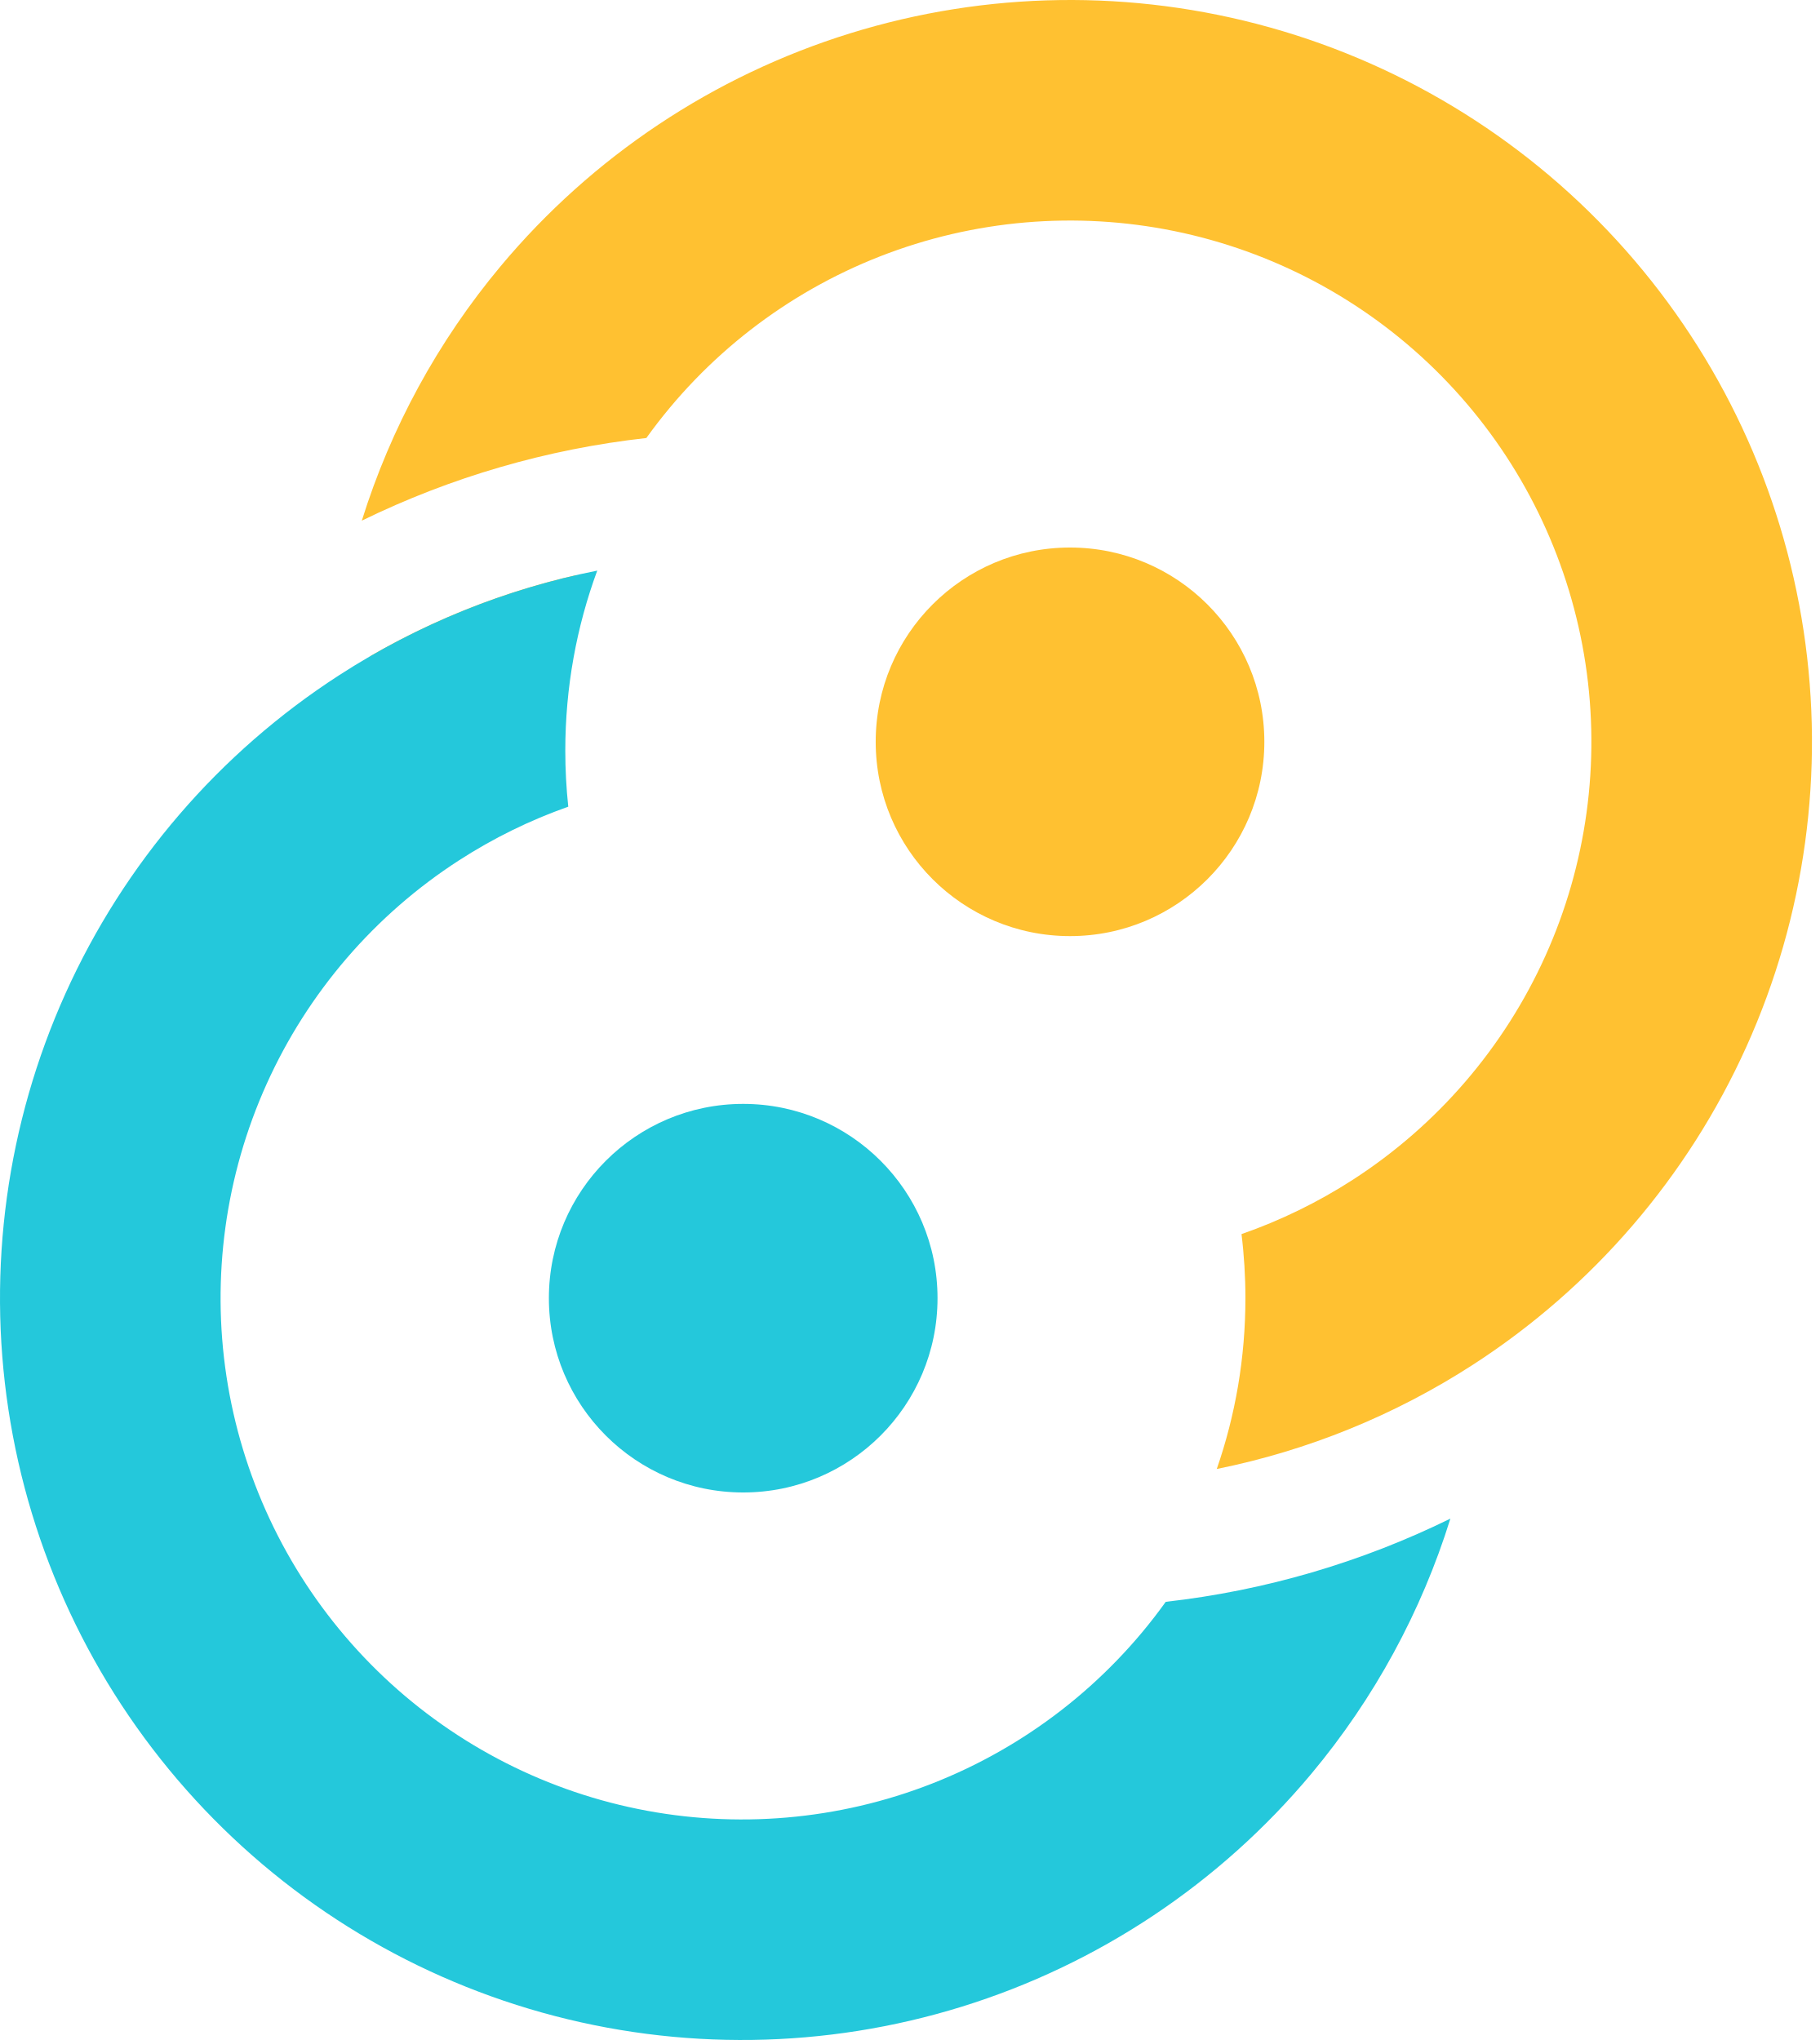
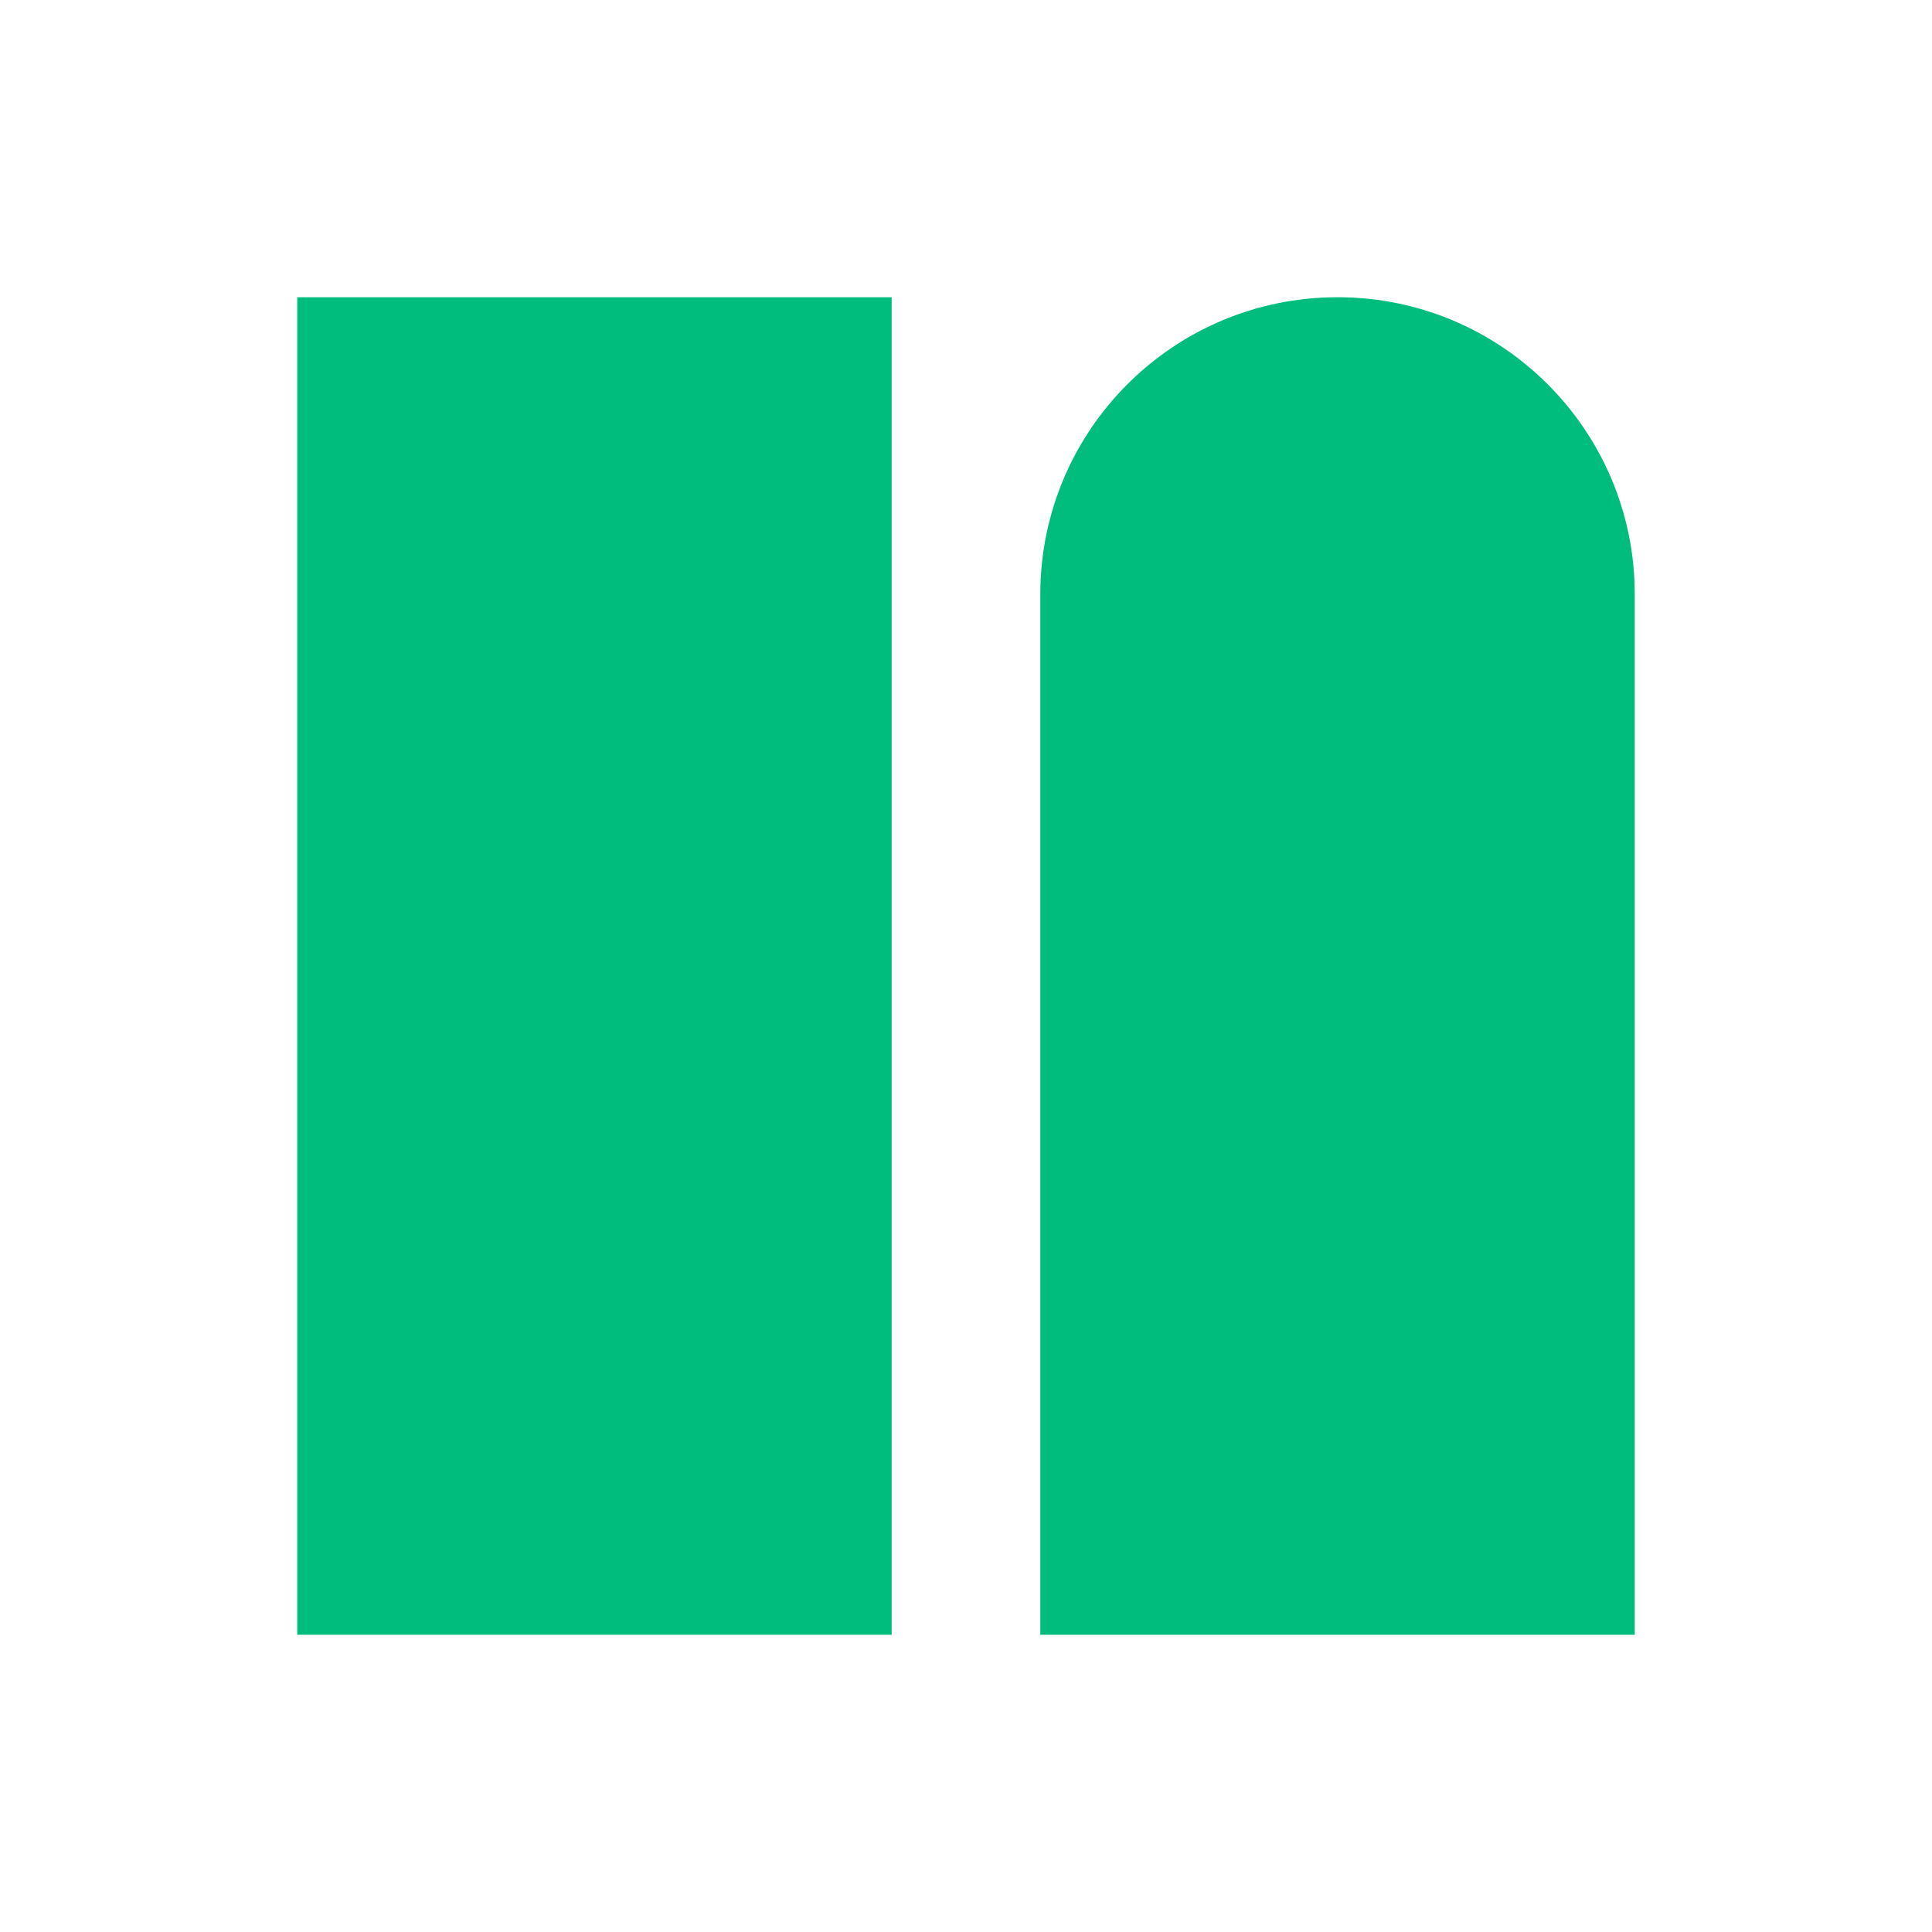
- <svg xmlns="http://www.w3.org/2000/svg" width="206" height="231" viewBox="0 0 206 231" fill="none">
-   <path d="M143.143 84C143.143 96.15 133.293 106 121.143 106C108.992 106 99.143 96.15 99.143 84C99.143 71.85 108.992 62 121.143 62C133.293 62 143.143 71.85 143.143 84Z" fill="#FFC131" />
-   <ellipse cx="84.143" cy="147" rx="22" ry="22" transform="rotate(180 84.1426 147)" fill="#24C8DB" />
-   <path fill-rule="evenodd" clip-rule="evenodd" d="M166.738 154.548C157.86 160.286 148.023 164.269 137.757 166.341C139.858 160.282 141 153.774 141 147C141 144.543 140.85 142.121 140.558 139.743C144.975 138.204 149.215 136.139 153.183 133.575C162.73 127.404 170.292 118.608 174.961 108.244C179.63 97.88 181.207 86.388 179.502 75.149C177.798 63.91 172.884 53.402 165.352 44.888C157.82 36.374 147.99 30.216 137.042 27.155C126.095 24.093 114.496 24.257 103.64 27.627C92.784 30.998 83.132 37.432 75.844 46.155C74.91 47.273 74.021 48.422 73.176 49.599C61.929 50.849 51.036 54.032 40.963 58.956C44.242 48.459 49.565 38.659 56.679 30.144C67.05 17.73 80.786 8.574 96.235 3.778C111.685 -1.019 128.19 -1.253 143.769 3.105C159.348 7.462 173.337 16.225 184.056 28.341C194.775 40.457 201.767 55.41 204.193 71.404C206.619 87.398 204.374 103.752 197.73 118.501C191.086 133.25 180.324 145.767 166.738 154.548ZM41.963 74.275L62.556 76.804C63.046 72.813 63.94 68.902 65.214 65.127C57.047 67.002 49.209 70.087 41.963 74.275Z" fill="#FFC131" />
-   <path fill-rule="evenodd" clip-rule="evenodd" d="M38.404 76.452C47.349 70.671 57.268 66.671 67.617 64.613C65.277 70.967 64 77.834 64 85C64 87.143 64.114 89.26 64.337 91.344C60.009 92.873 55.853 94.909 51.96 97.426C42.413 103.596 34.85 112.392 30.182 122.756C25.513 133.12 23.936 144.612 25.64 155.851C27.345 167.09 32.258 177.598 39.791 186.112C47.323 194.626 57.153 200.784 68.1 203.846C79.048 206.907 90.646 206.743 101.502 203.373C112.359 200.002 122.011 193.568 129.299 184.845C130.237 183.722 131.131 182.567 131.979 181.383C143.235 180.114 154.132 176.91 164.205 171.962C160.929 182.49 155.596 192.319 148.464 200.856C138.092 213.27 124.357 222.426 108.907 227.222C93.458 232.019 76.952 232.253 61.374 227.895C45.795 223.538 31.805 214.775 21.087 202.659C10.368 190.543 3.376 175.59 0.95 159.596C-1.476 143.602 0.768 127.248 7.412 112.499C14.057 97.75 24.818 85.233 38.404 76.452ZM163.062 156.711L163.062 156.711C162.954 156.773 162.846 156.835 162.738 156.897C162.846 156.835 162.954 156.773 163.062 156.711Z" fill="#24C8DB" />
+ <svg xmlns="http://www.w3.org/2000/svg" viewBox="0 0 104 104" fill="none">
+   <rect x="16" y="16" width="32" height="72" fill="#00bc7d" />
+   <path d="M56 88V32a16 16 0 0 1 32 0v56Z" fill="#00bc7d" />
</svg>
